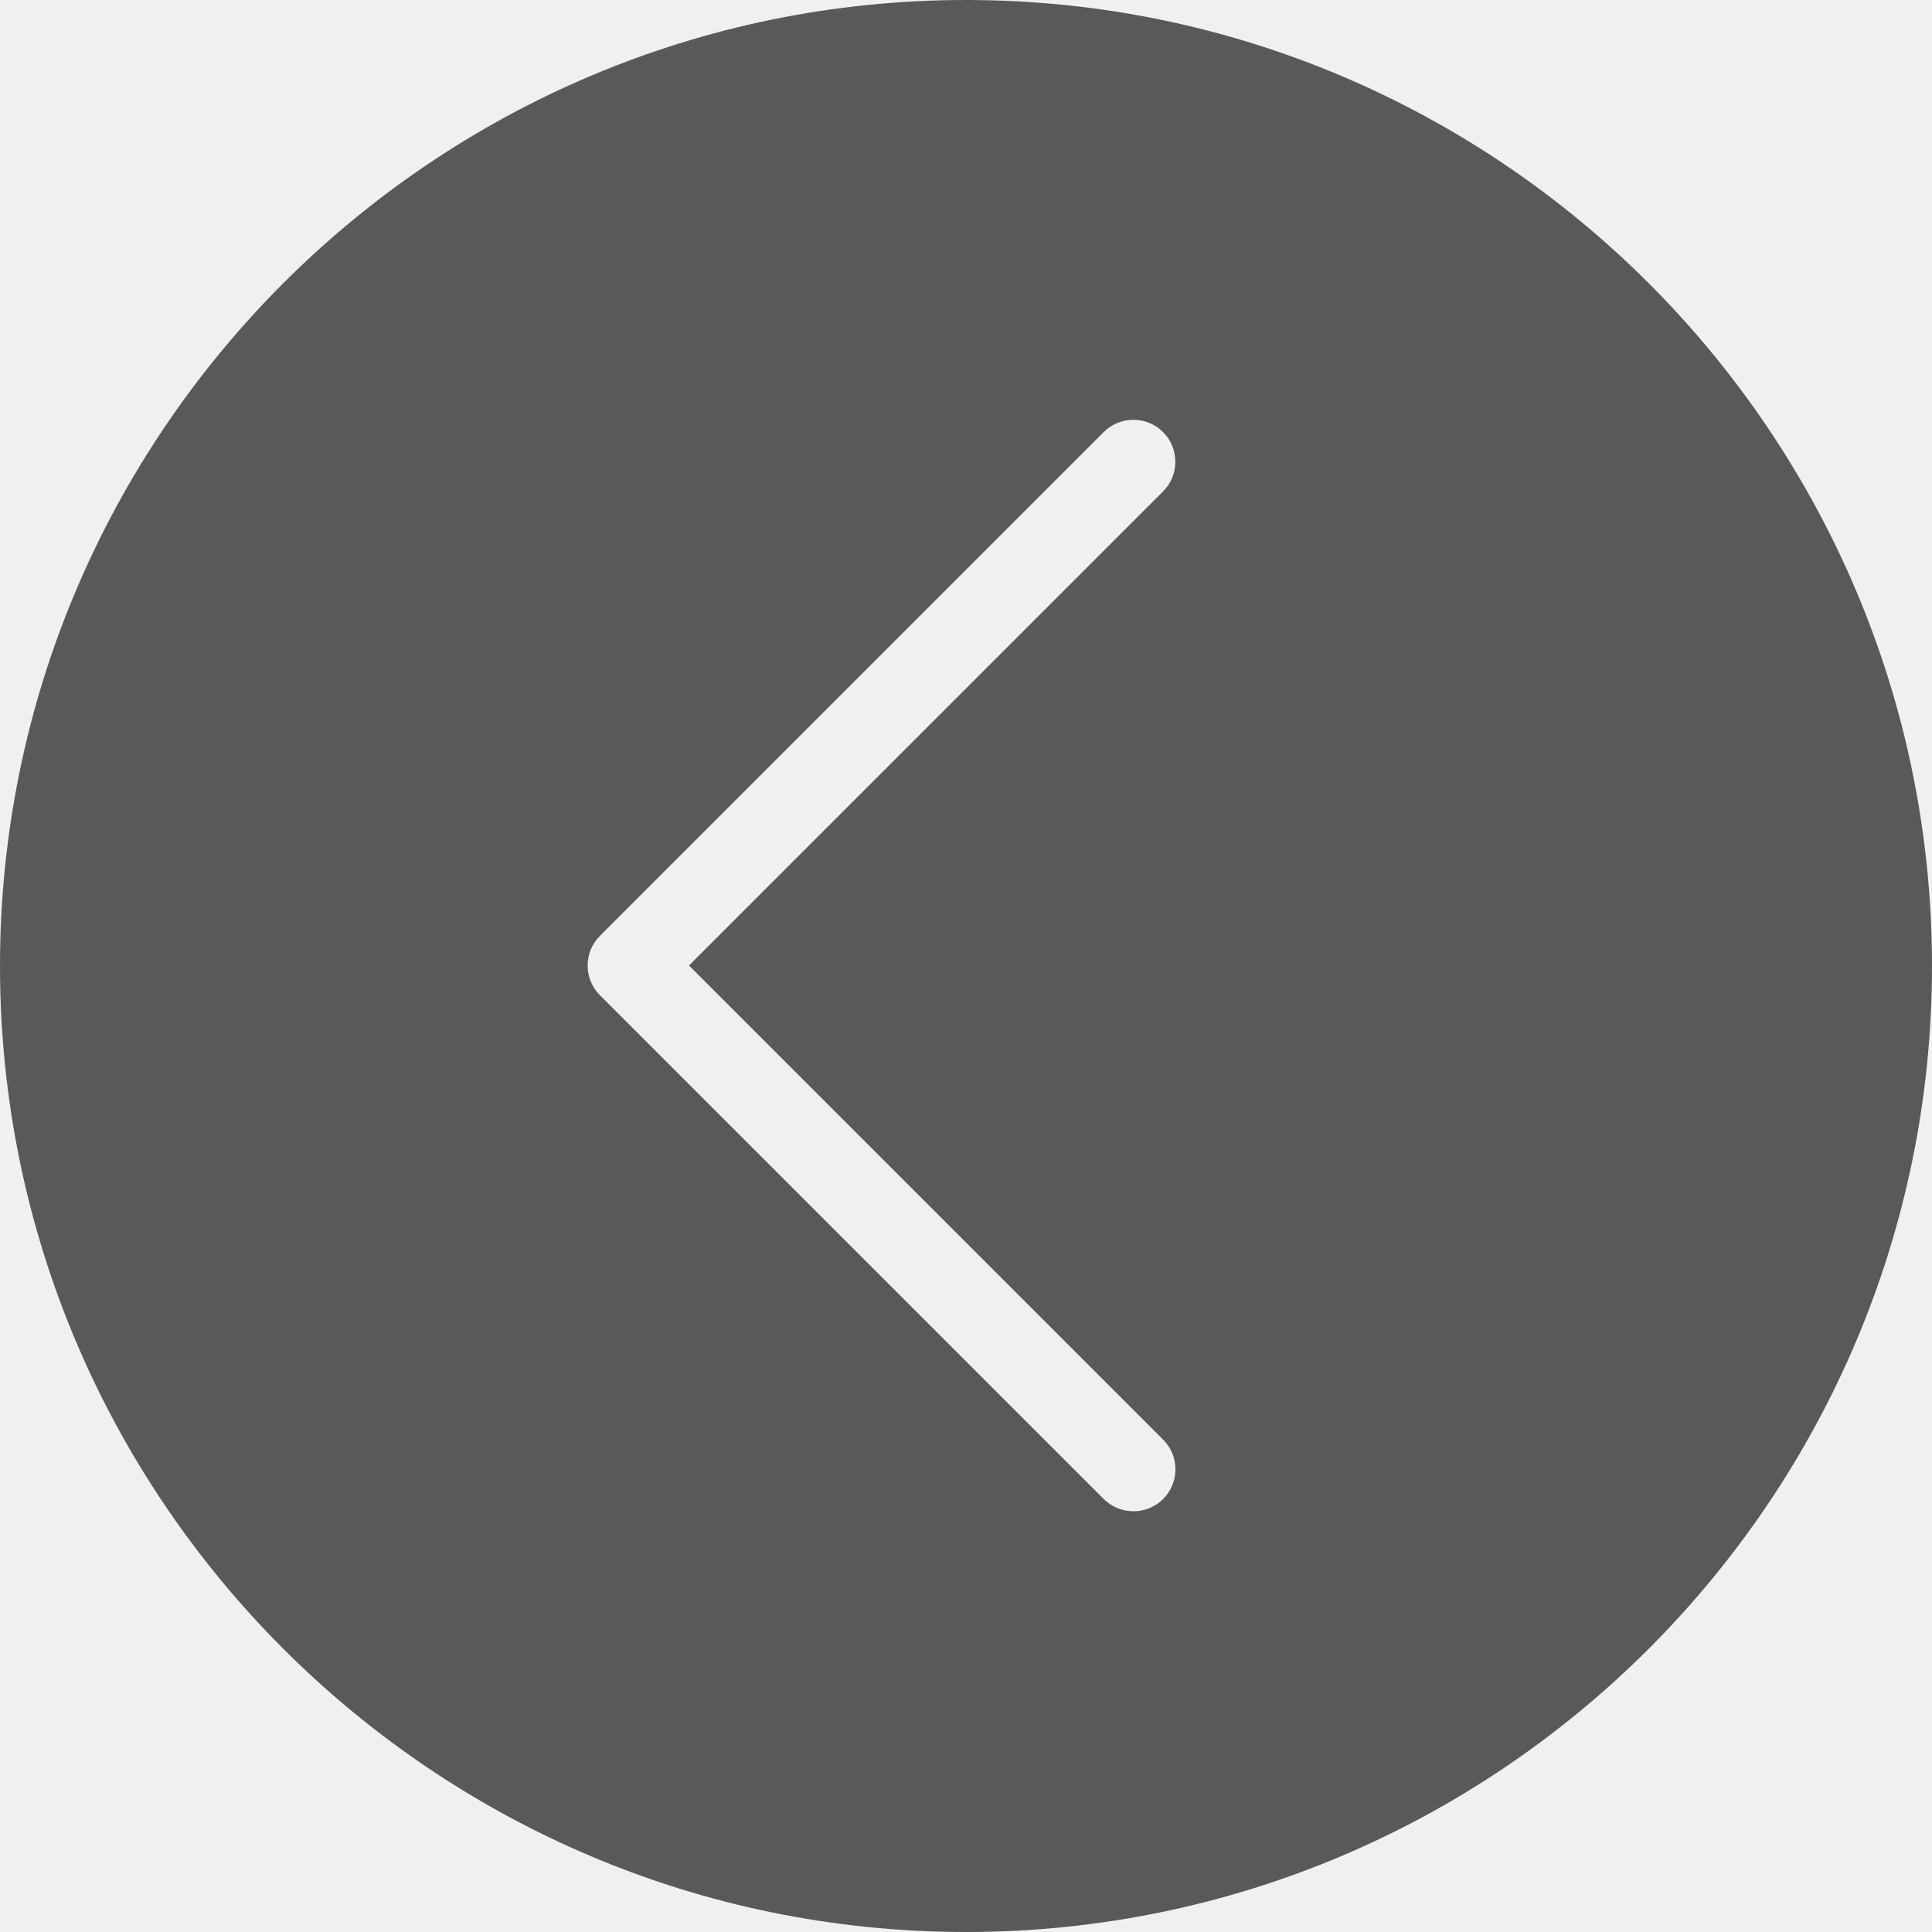
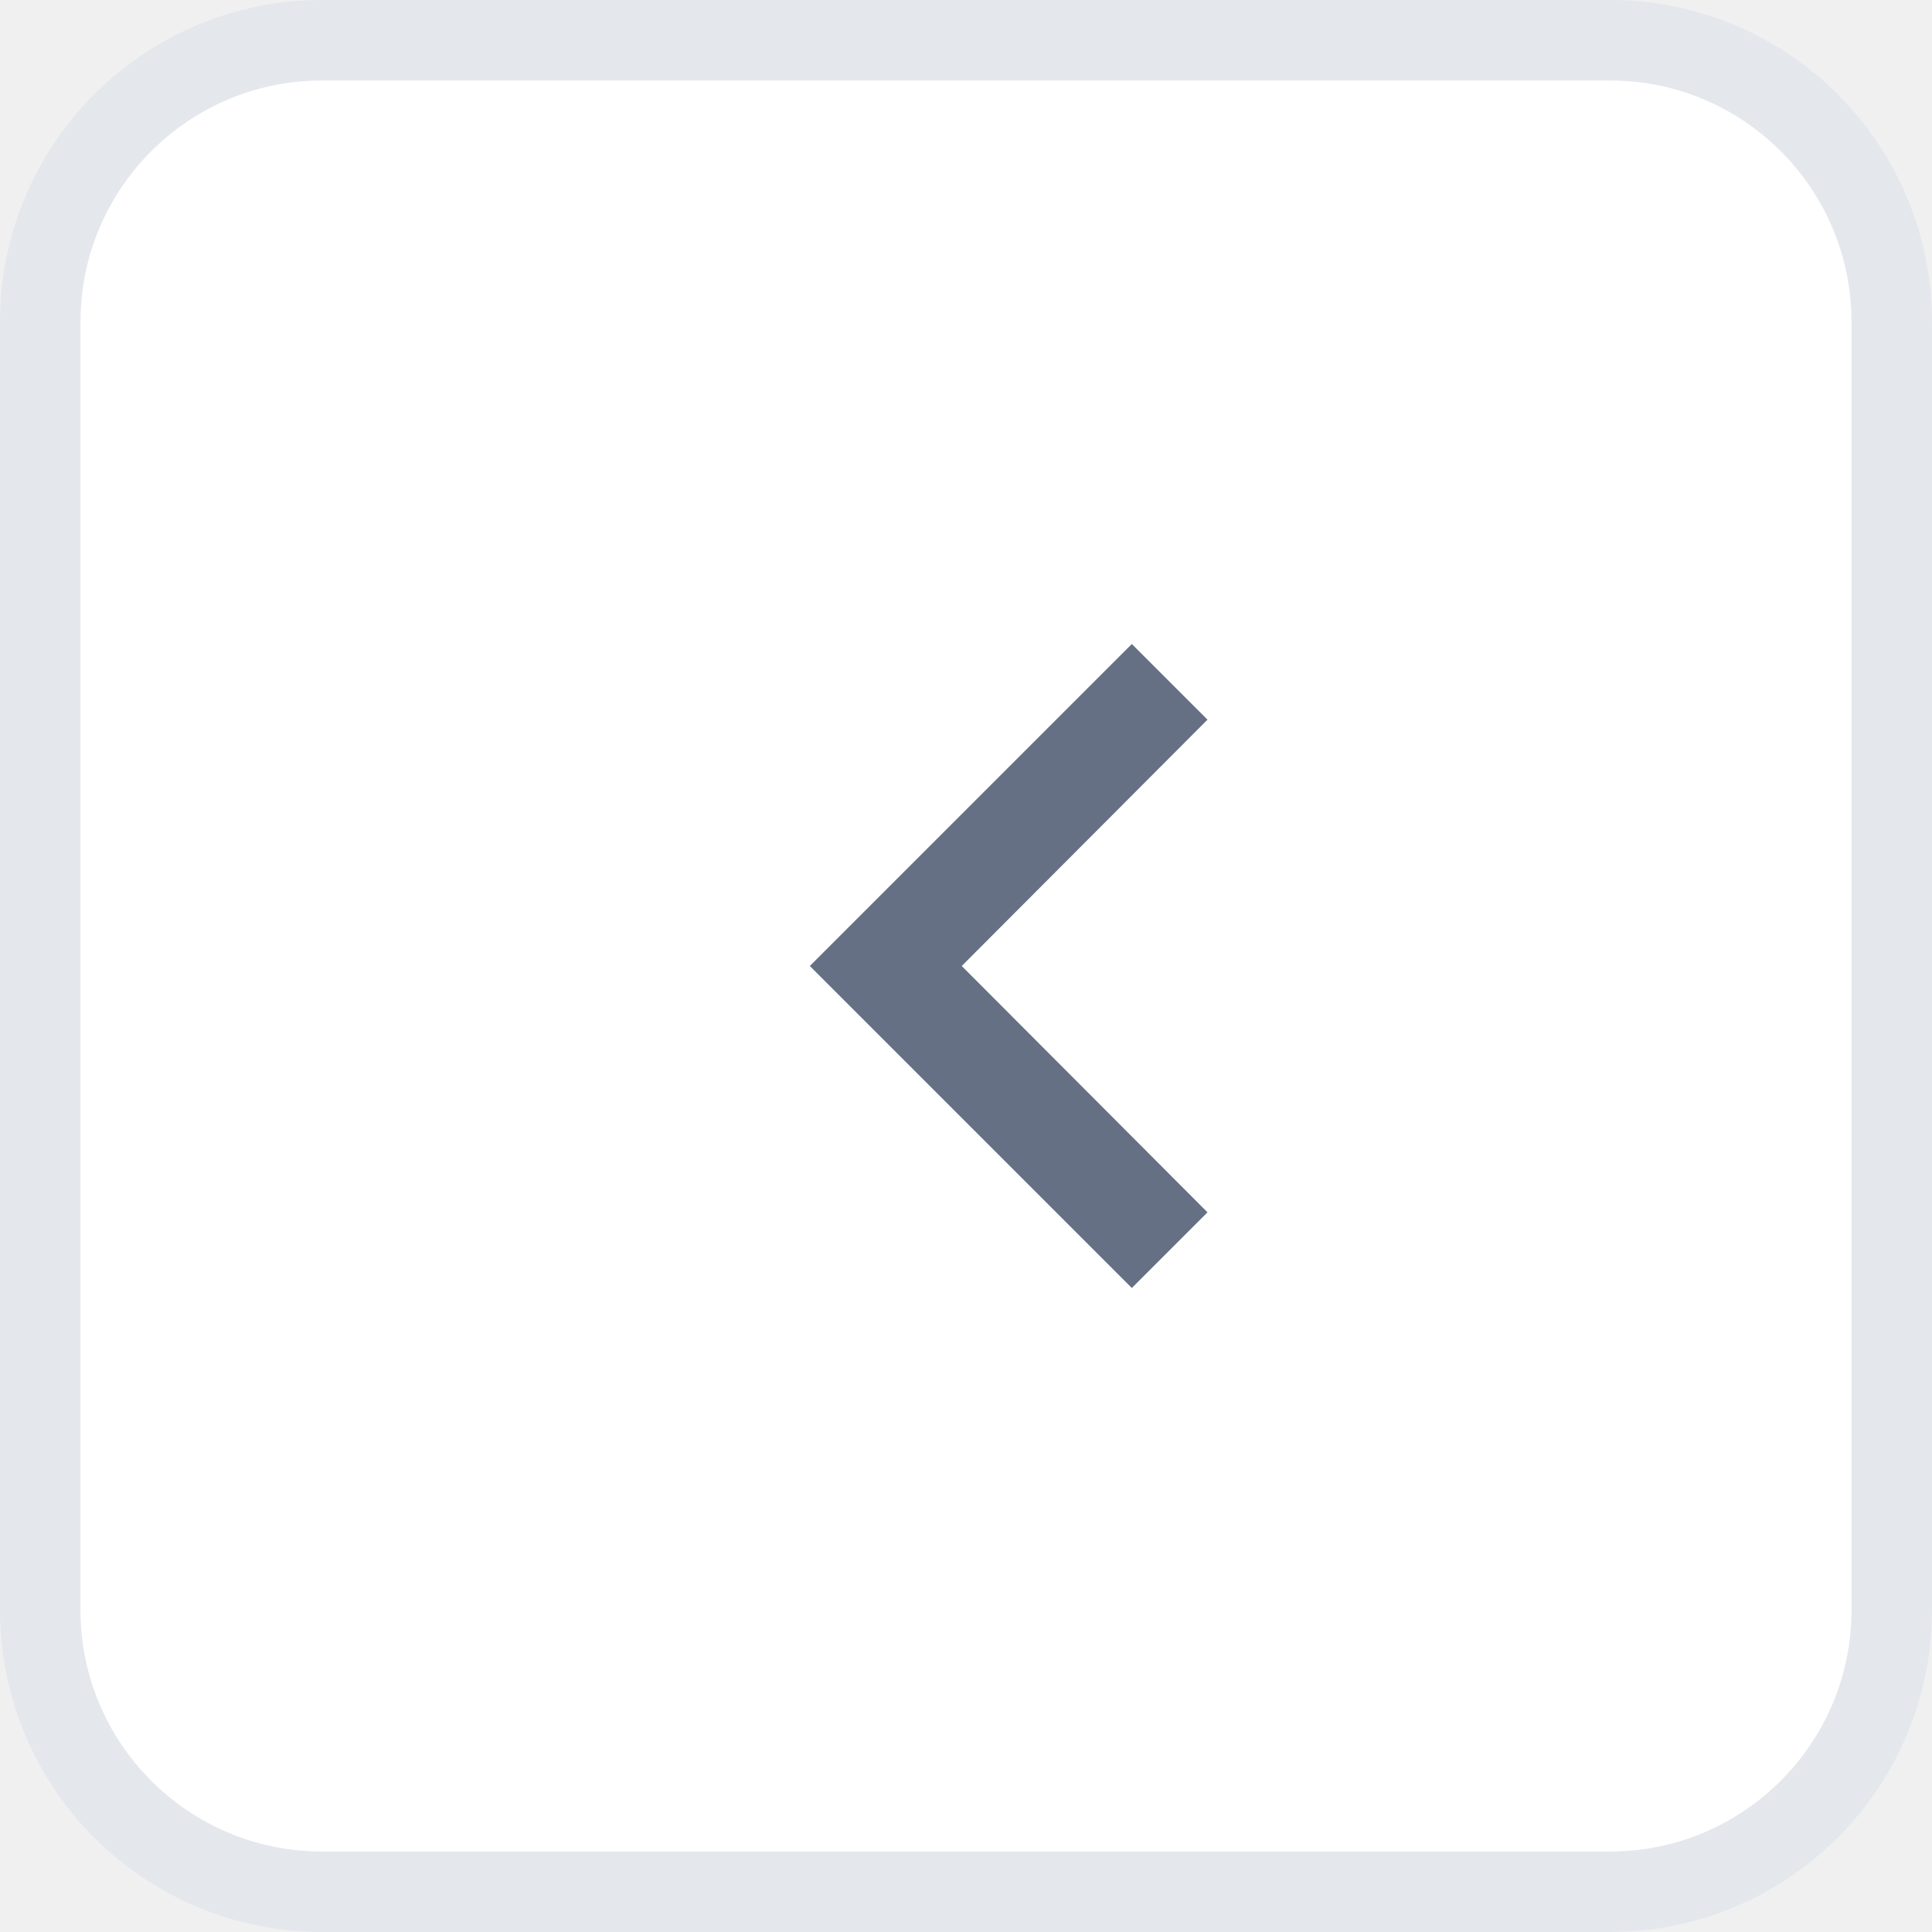
- <svg xmlns="http://www.w3.org/2000/svg" version="1.1" id="Capa_1" x="0px" y="0px" viewBox="0 0 490.88 490.88" style="enable-background:new 0 0 490.88 490.88;" xml:space="preserve" width="512px" height="512px">
-   <g>
-     <g>
-       <g>
-         <path d="M245.44,0C110.101,0,0,110.101,0,245.44s110.101,245.44,245.44,245.44s245.44-110.101,245.44-245.44S380.779,0,245.44,0z     M295.531,380.864c-2.091,2.091-4.821,3.115-7.552,3.115c-2.731,0-5.461-1.045-7.552-3.115l-128-128    c-4.16-4.16-4.16-10.923,0-15.083l128-128c4.16-4.16,10.923-4.16,15.083,0c4.16,4.16,4.16,10.923,0,15.083L175.061,245.312    l120.469,120.469C299.691,369.941,299.691,376.704,295.531,380.864z" data-original="#000000" class="active-path" data-old_color="#000000" fill="#595959" />
-       </g>
-     </g>
-   </g>
+ <svg xmlns="http://www.w3.org/2000/svg" width="24" height="24" viewBox="0 0 24 24" fill="none">
+   <rect x="0.5" y="0.5" width="23" height="23" rx="3.5" fill="white" />
+   <path d="M14.06 16L15 15.06L11.947 12L15 8.94L14.06 8L10.06 12L14.06 16Z" fill="#667085" />
+   <rect x="0.5" y="0.5" width="23" height="23" rx="3.5" stroke="#E4E7EC" />
</svg>
